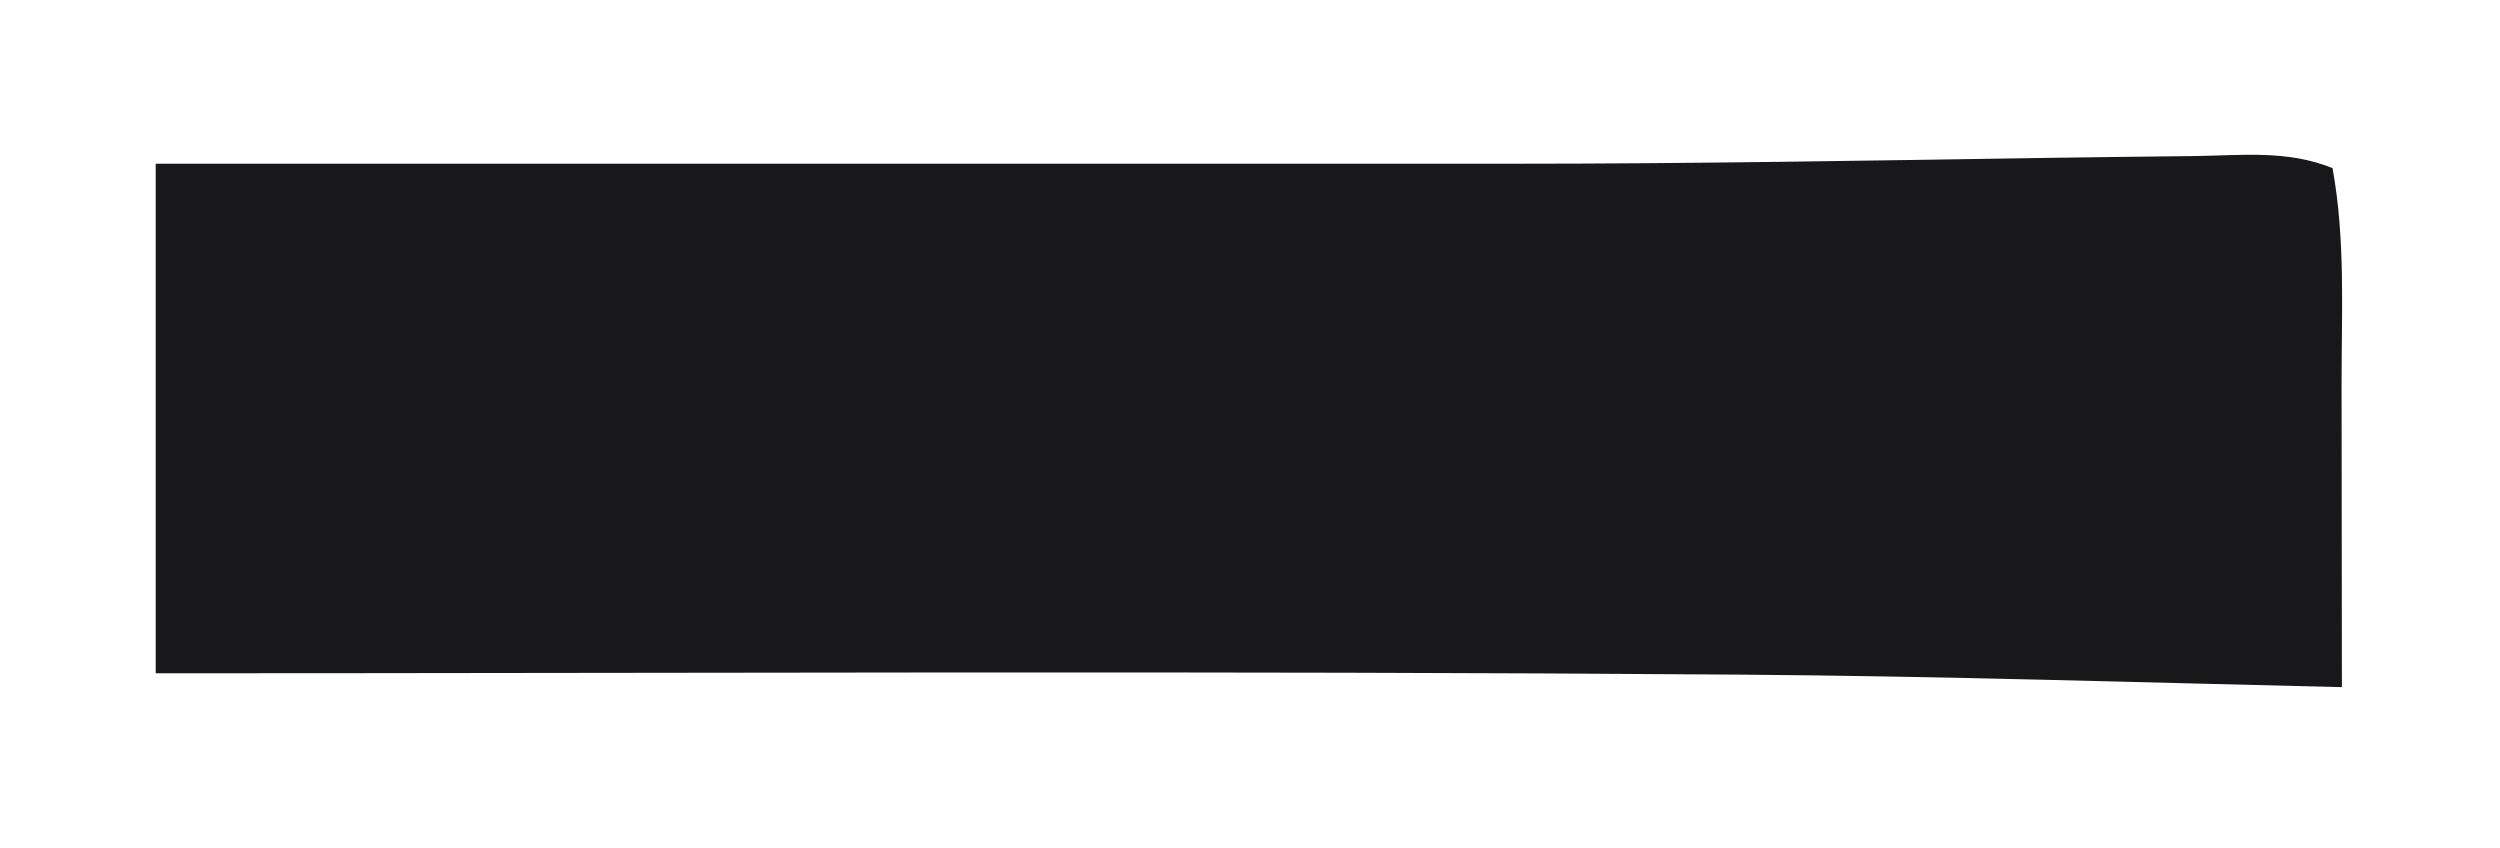
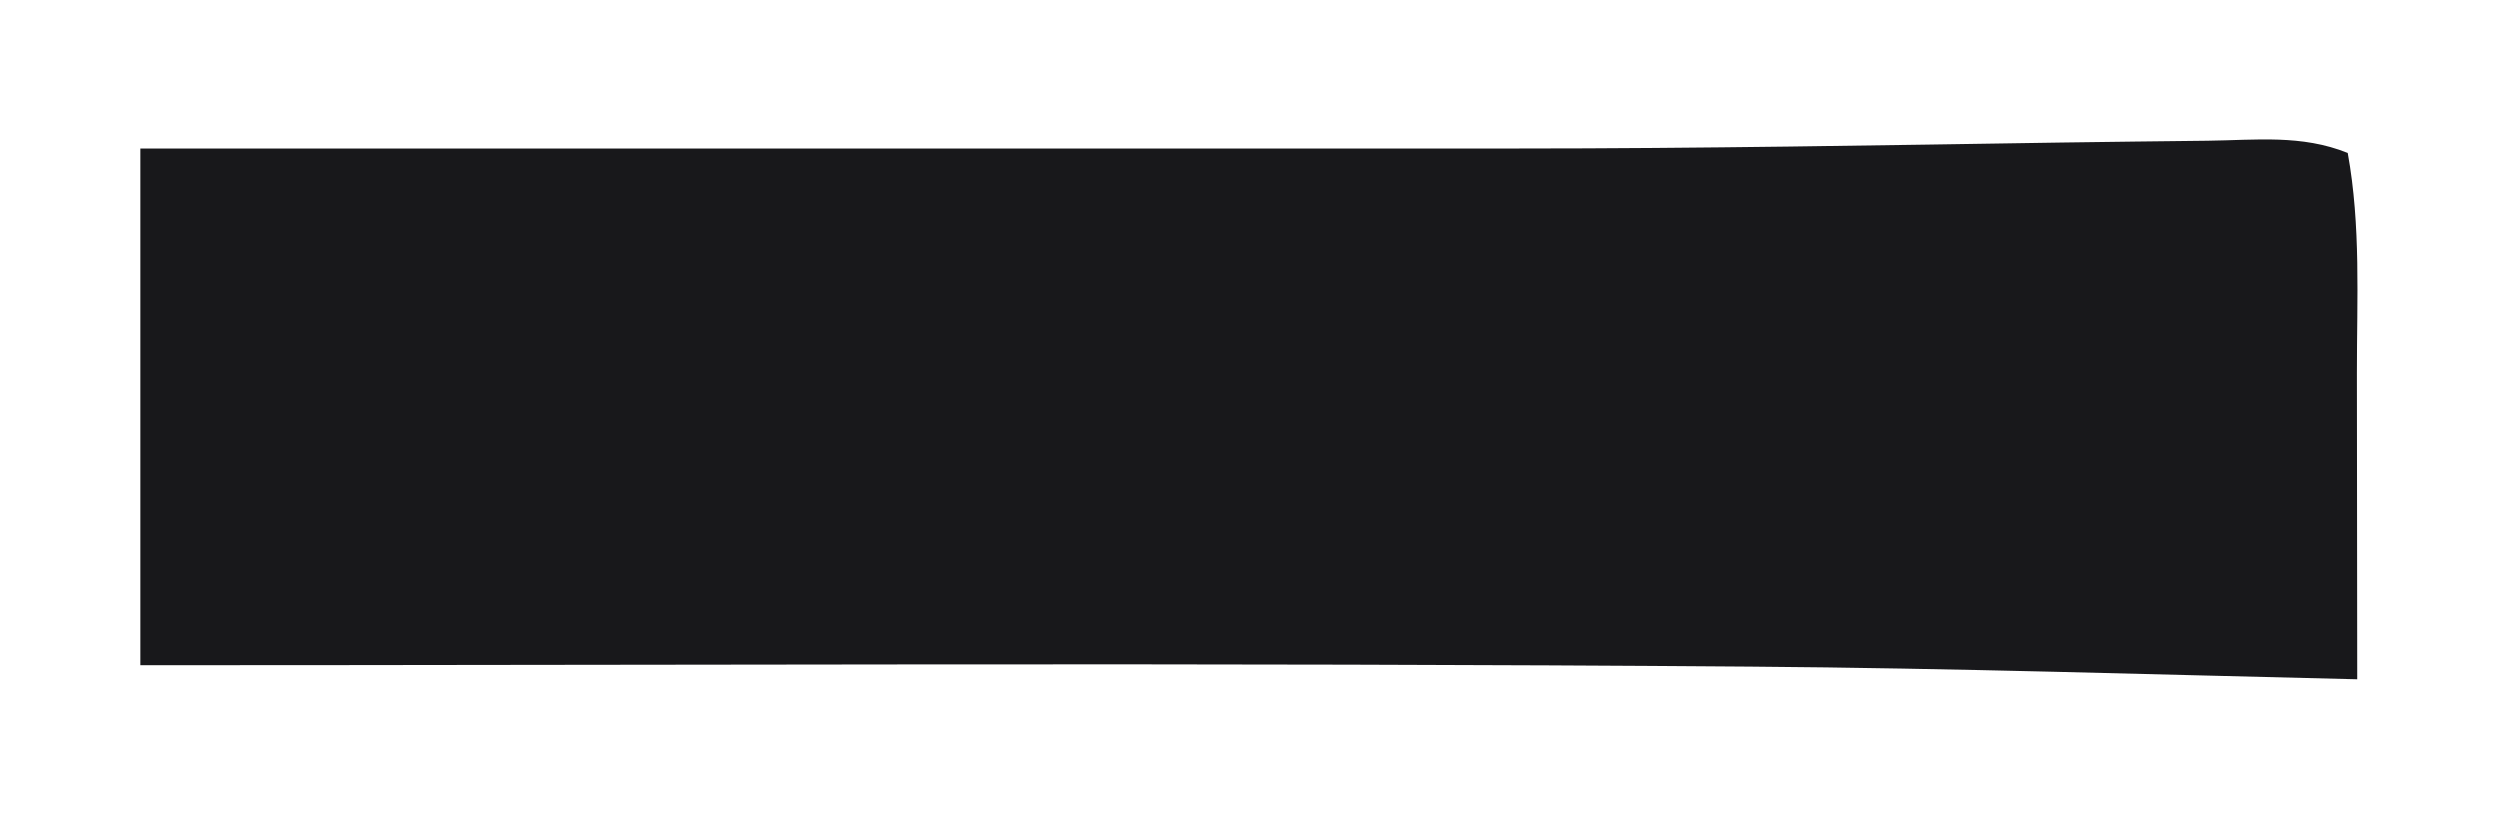
- <svg xmlns="http://www.w3.org/2000/svg" width="289" height="98" viewBox="0 0 289 98">
-   <style>
-     text { font-family: 'Yu Gothic UI', 'Meiryo', 'Hiragino Kaku Gothic ProN', sans-serif; }
-     .mono { font-family: 'Consolas', 'Cascadia Mono', monospace; }
-   </style>
-   <g transform="translate(-679.518, -325.057)">
-     <path d="M690.24,415.989 C690.24,415.989 690.24,357.083 690.24,357.083 C690.24,357.083 847.235,357.083 847.235,357.083 C867.925,357.083 888.614,356.717 909.301,356.402 C914.832,356.318 920.363,356.263 925.894,356.197 C931.42,356.13 936.632,355.472 941.882,357.591 C943.393,365.94 942.919,374.232 942.927,382.675 C942.939,394.314 942.951,405.953 942.964,417.591 C919.911,417.055 896.845,416.323 873.787,416.147 C812.596,415.679 751.515,415.989 690.24,415.989 Z" transform="matrix(1 0 0 1 7.2776 -13.0997)" fill="#18181b" />
+ <svg xmlns="http://www.w3.org/2000/svg" width="285" height="94" viewBox="0 0 285 94">
+   <g transform="translate(-674.2402, -340.1535)">
+     <g transform="matrix(1 0 0 1 0 0)">
+       <path d="M690.24,415.989 C690.24,415.989 690.24,357.083 690.24,357.083 C690.24,357.083 847.235,357.083 847.235,357.083 C867.925,357.083 888.614,356.717 909.301,356.402 C914.832,356.318 920.363,356.263 925.894,356.197 C931.42,356.13 936.632,355.472 941.882,357.591 C943.393,365.94 942.919,374.232 942.927,382.675 C942.939,394.314 942.951,405.953 942.964,417.591 C919.911,417.055 896.845,416.323 873.787,416.147 C812.596,415.679 751.515,415.989 690.24,415.989 Z" fill="rgba(24,24,27,1.000)" fill-rule="nonzero" stroke="none" />
+     </g>
  </g>
</svg>
